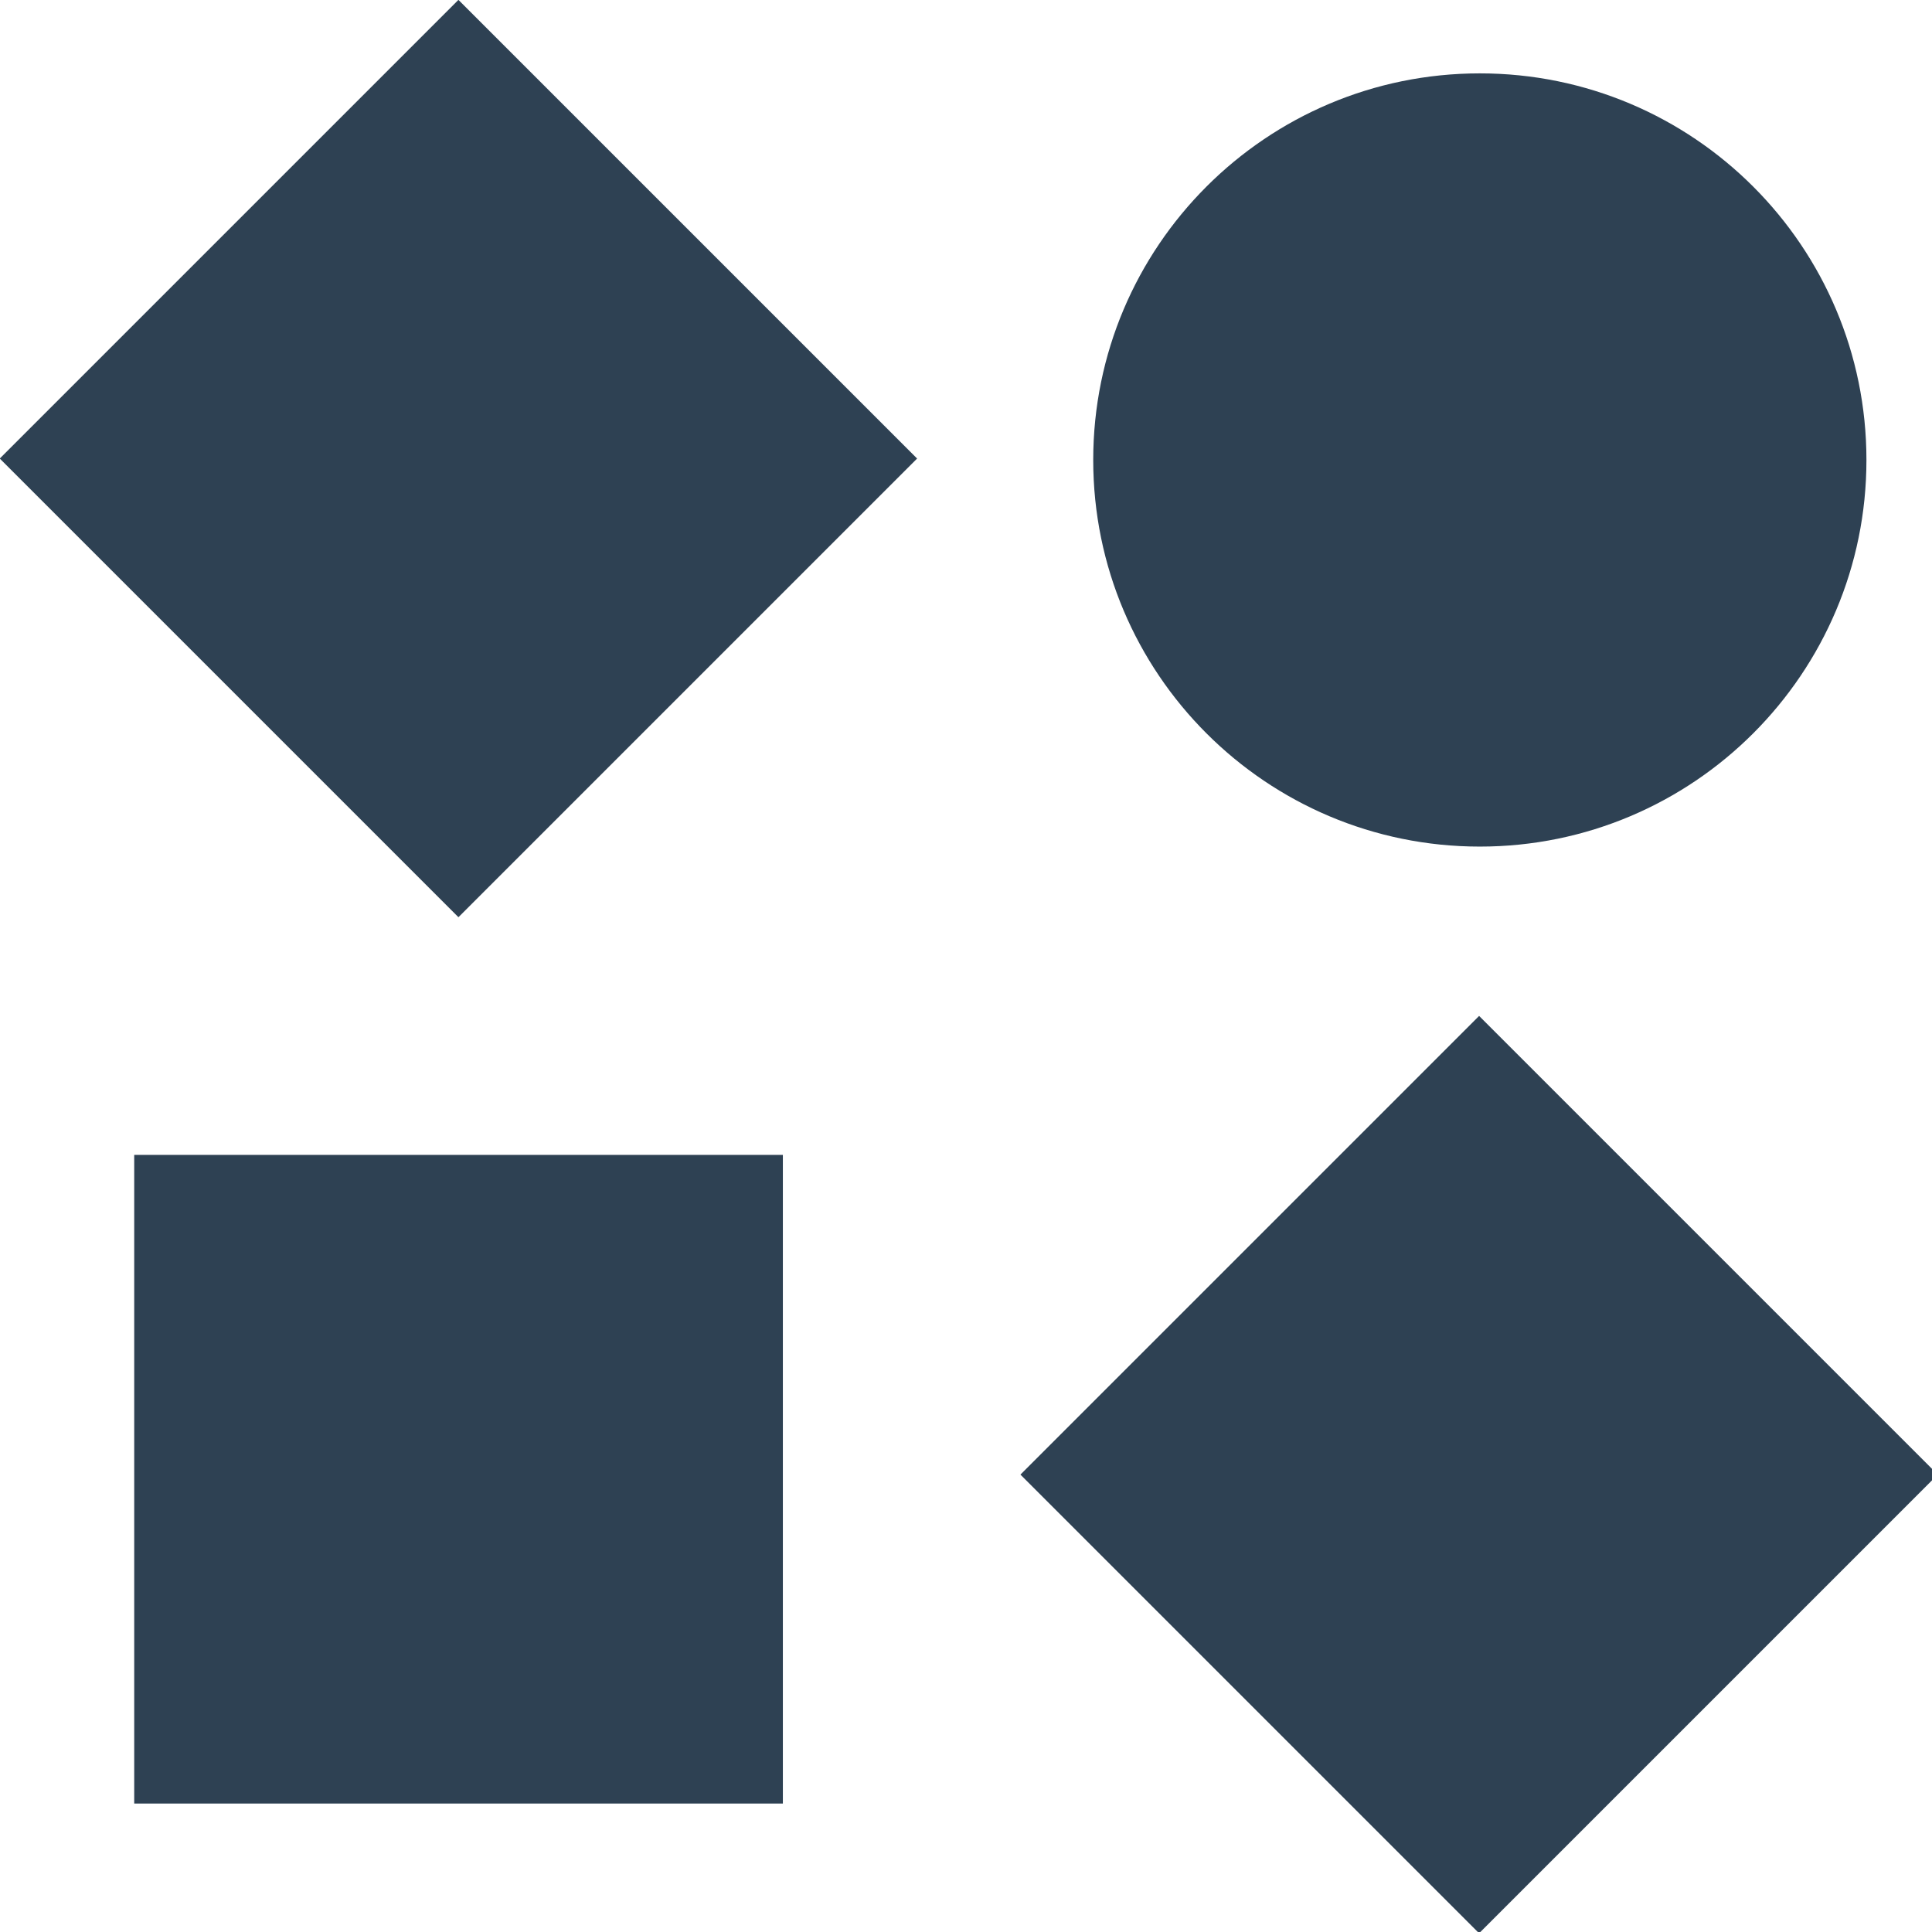
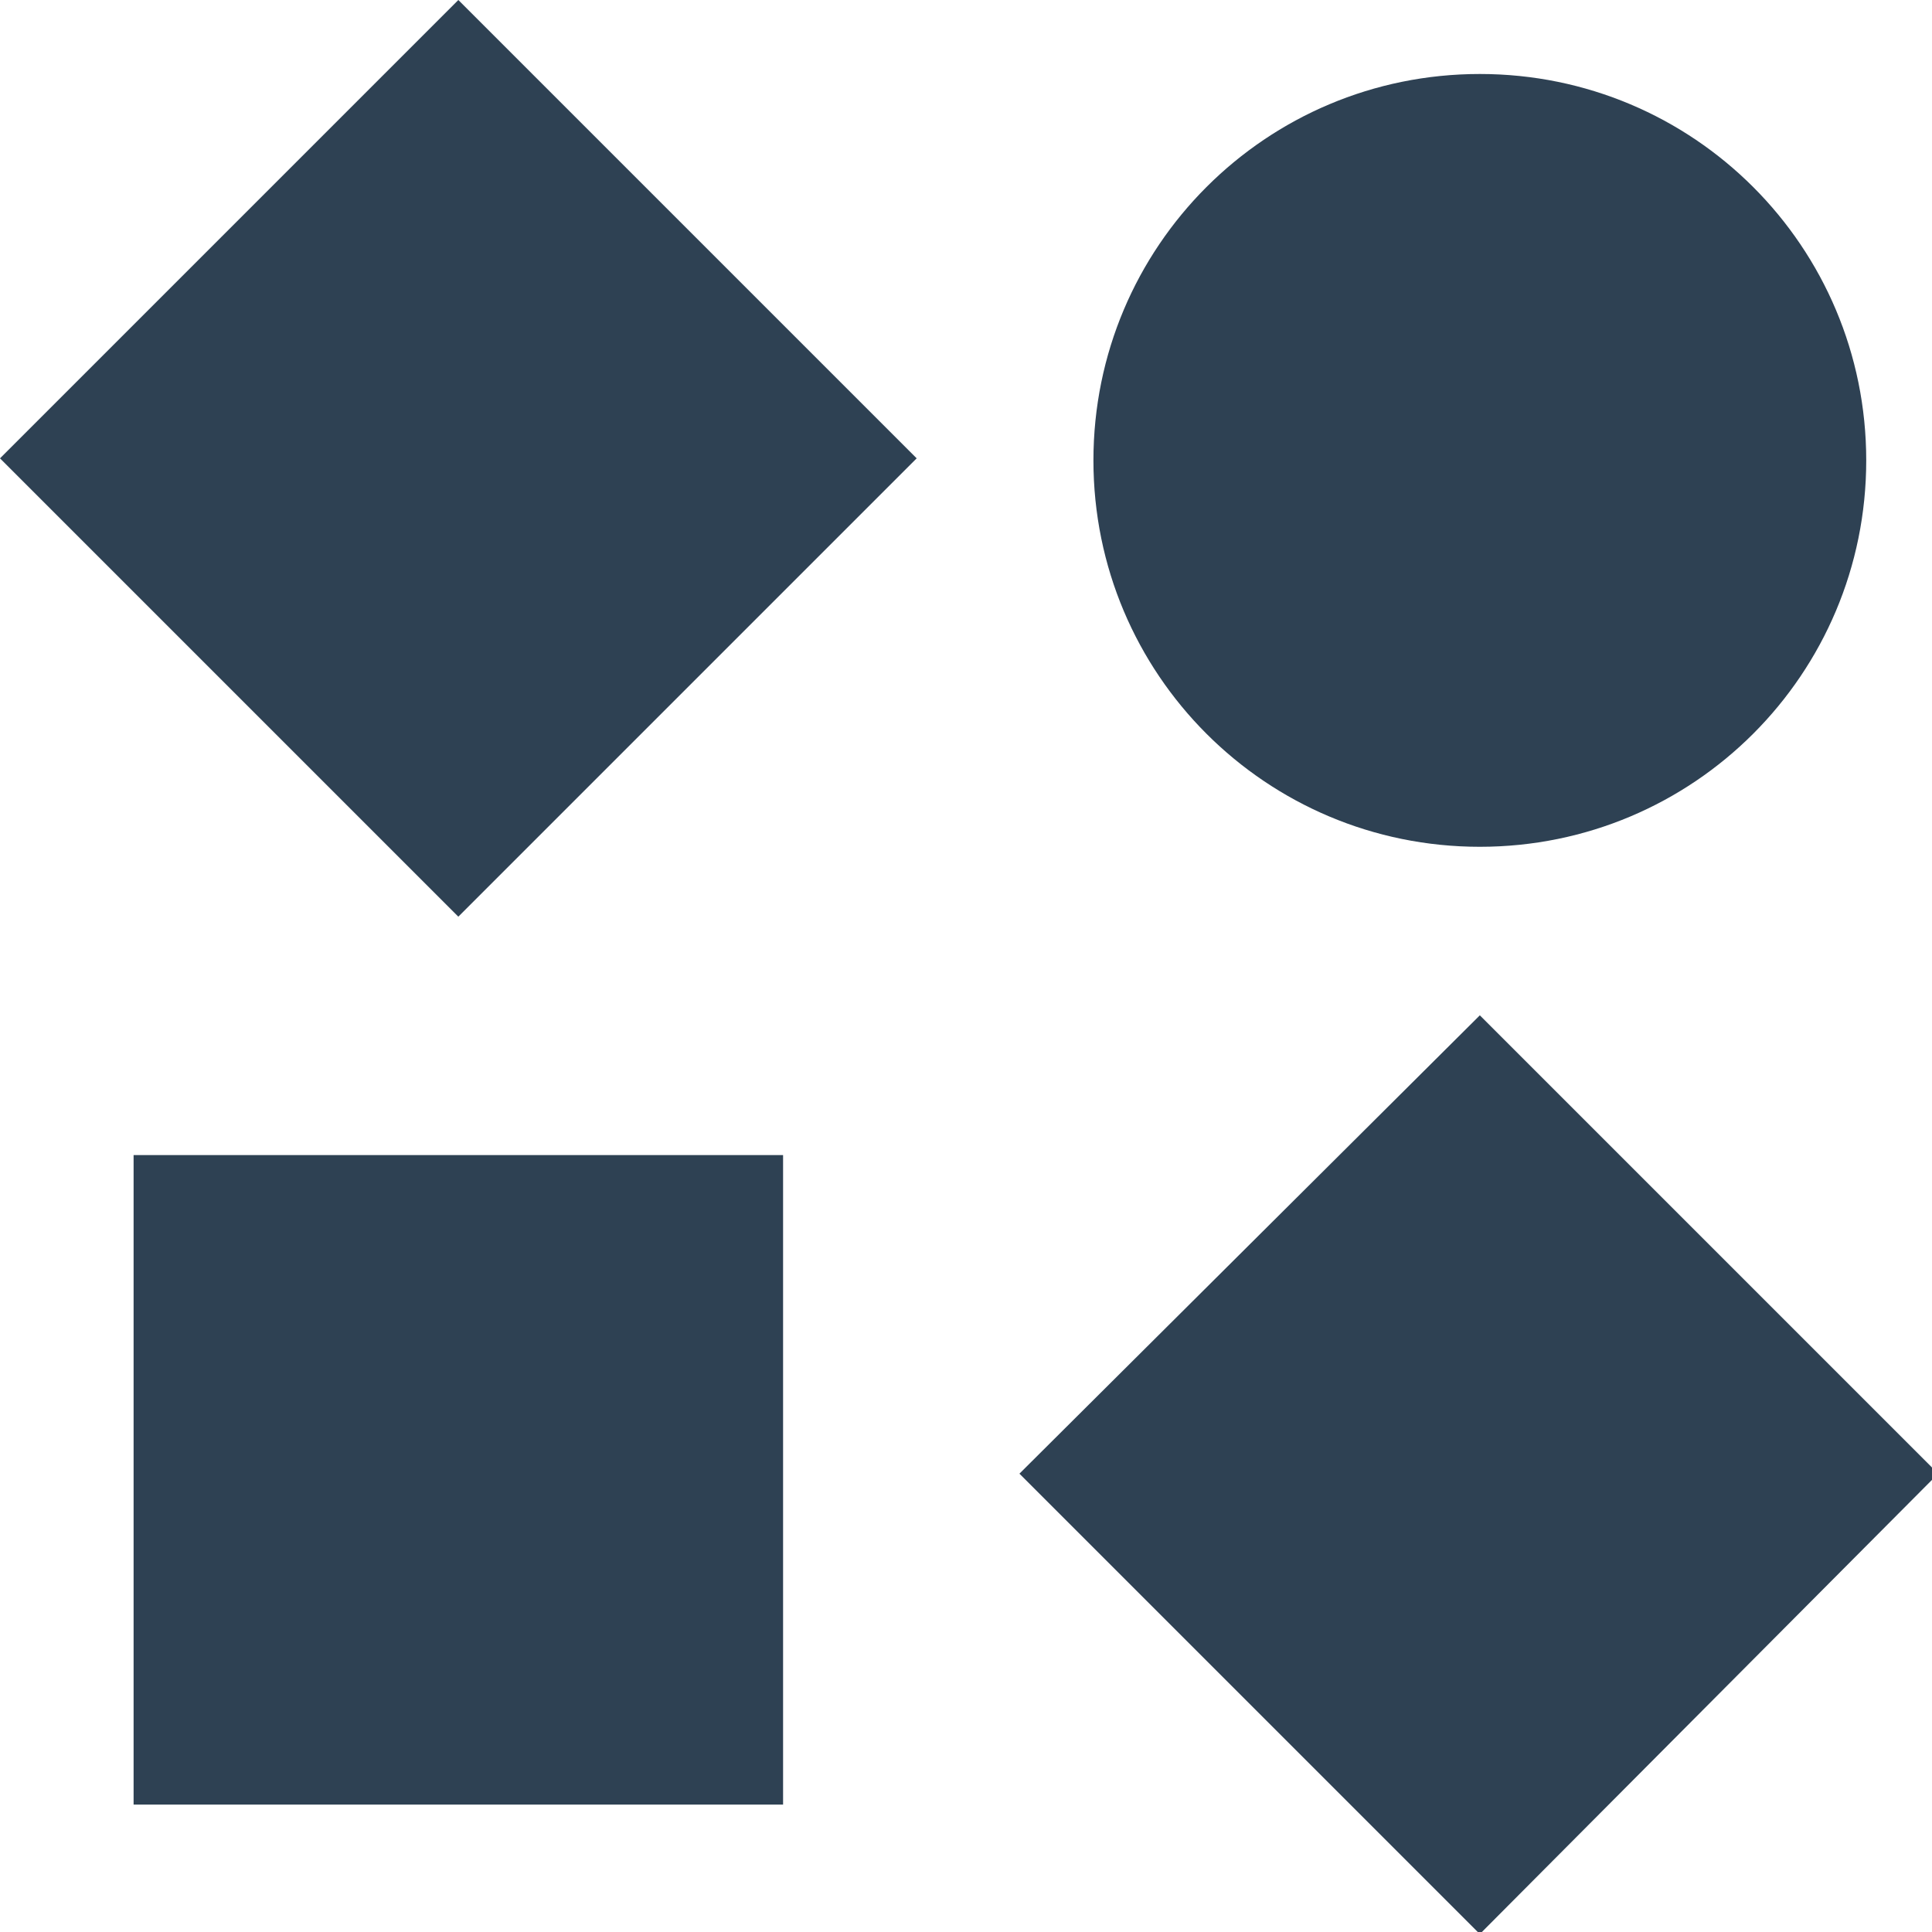
- <svg xmlns="http://www.w3.org/2000/svg" version="1.1" viewBox="0 0 94 94">
-   <rect x="6.54" y="56.2" width="31.56" height="31.56" transform="translate(44.63 143.95) rotate(180)" style="fill:#2e4153" />
-   <rect x="6.54" y="6.54" width="31.56" height="31.56" transform="translate(53.87 22.31) rotate(135)" style="fill:#2e4153" />
-   <rect x="56.19" y="55.97" width="31.56" height="31.56" transform="translate(173.59 71.59) rotate(135)" style="fill:#2e4153" />
-   <circle cx="72" cy="22.38" r="18.81" style="fill:#2e4153" />
+ <svg xmlns="http://www.w3.org/2000/svg" viewBox="0 0 94 94" version="1.1">
+   <path style="fill:#2E4153" d="M38.1,87.8H6.5V56.2h31.6V87.8z M44.6,22.3L22.3,44.6L0,22.3L22.3,0L44.6,22.3z M94.3,71.7L72,94.1L49.6,71.7  L72,49.4L94.3,71.7z M72,3.6c10.4,0,18.8,8.4,18.8,18.8S82.4,41.2,72,41.2s-18.8-8.4-18.8-18.8S61.6,3.6,72,3.6z" />
</svg>
